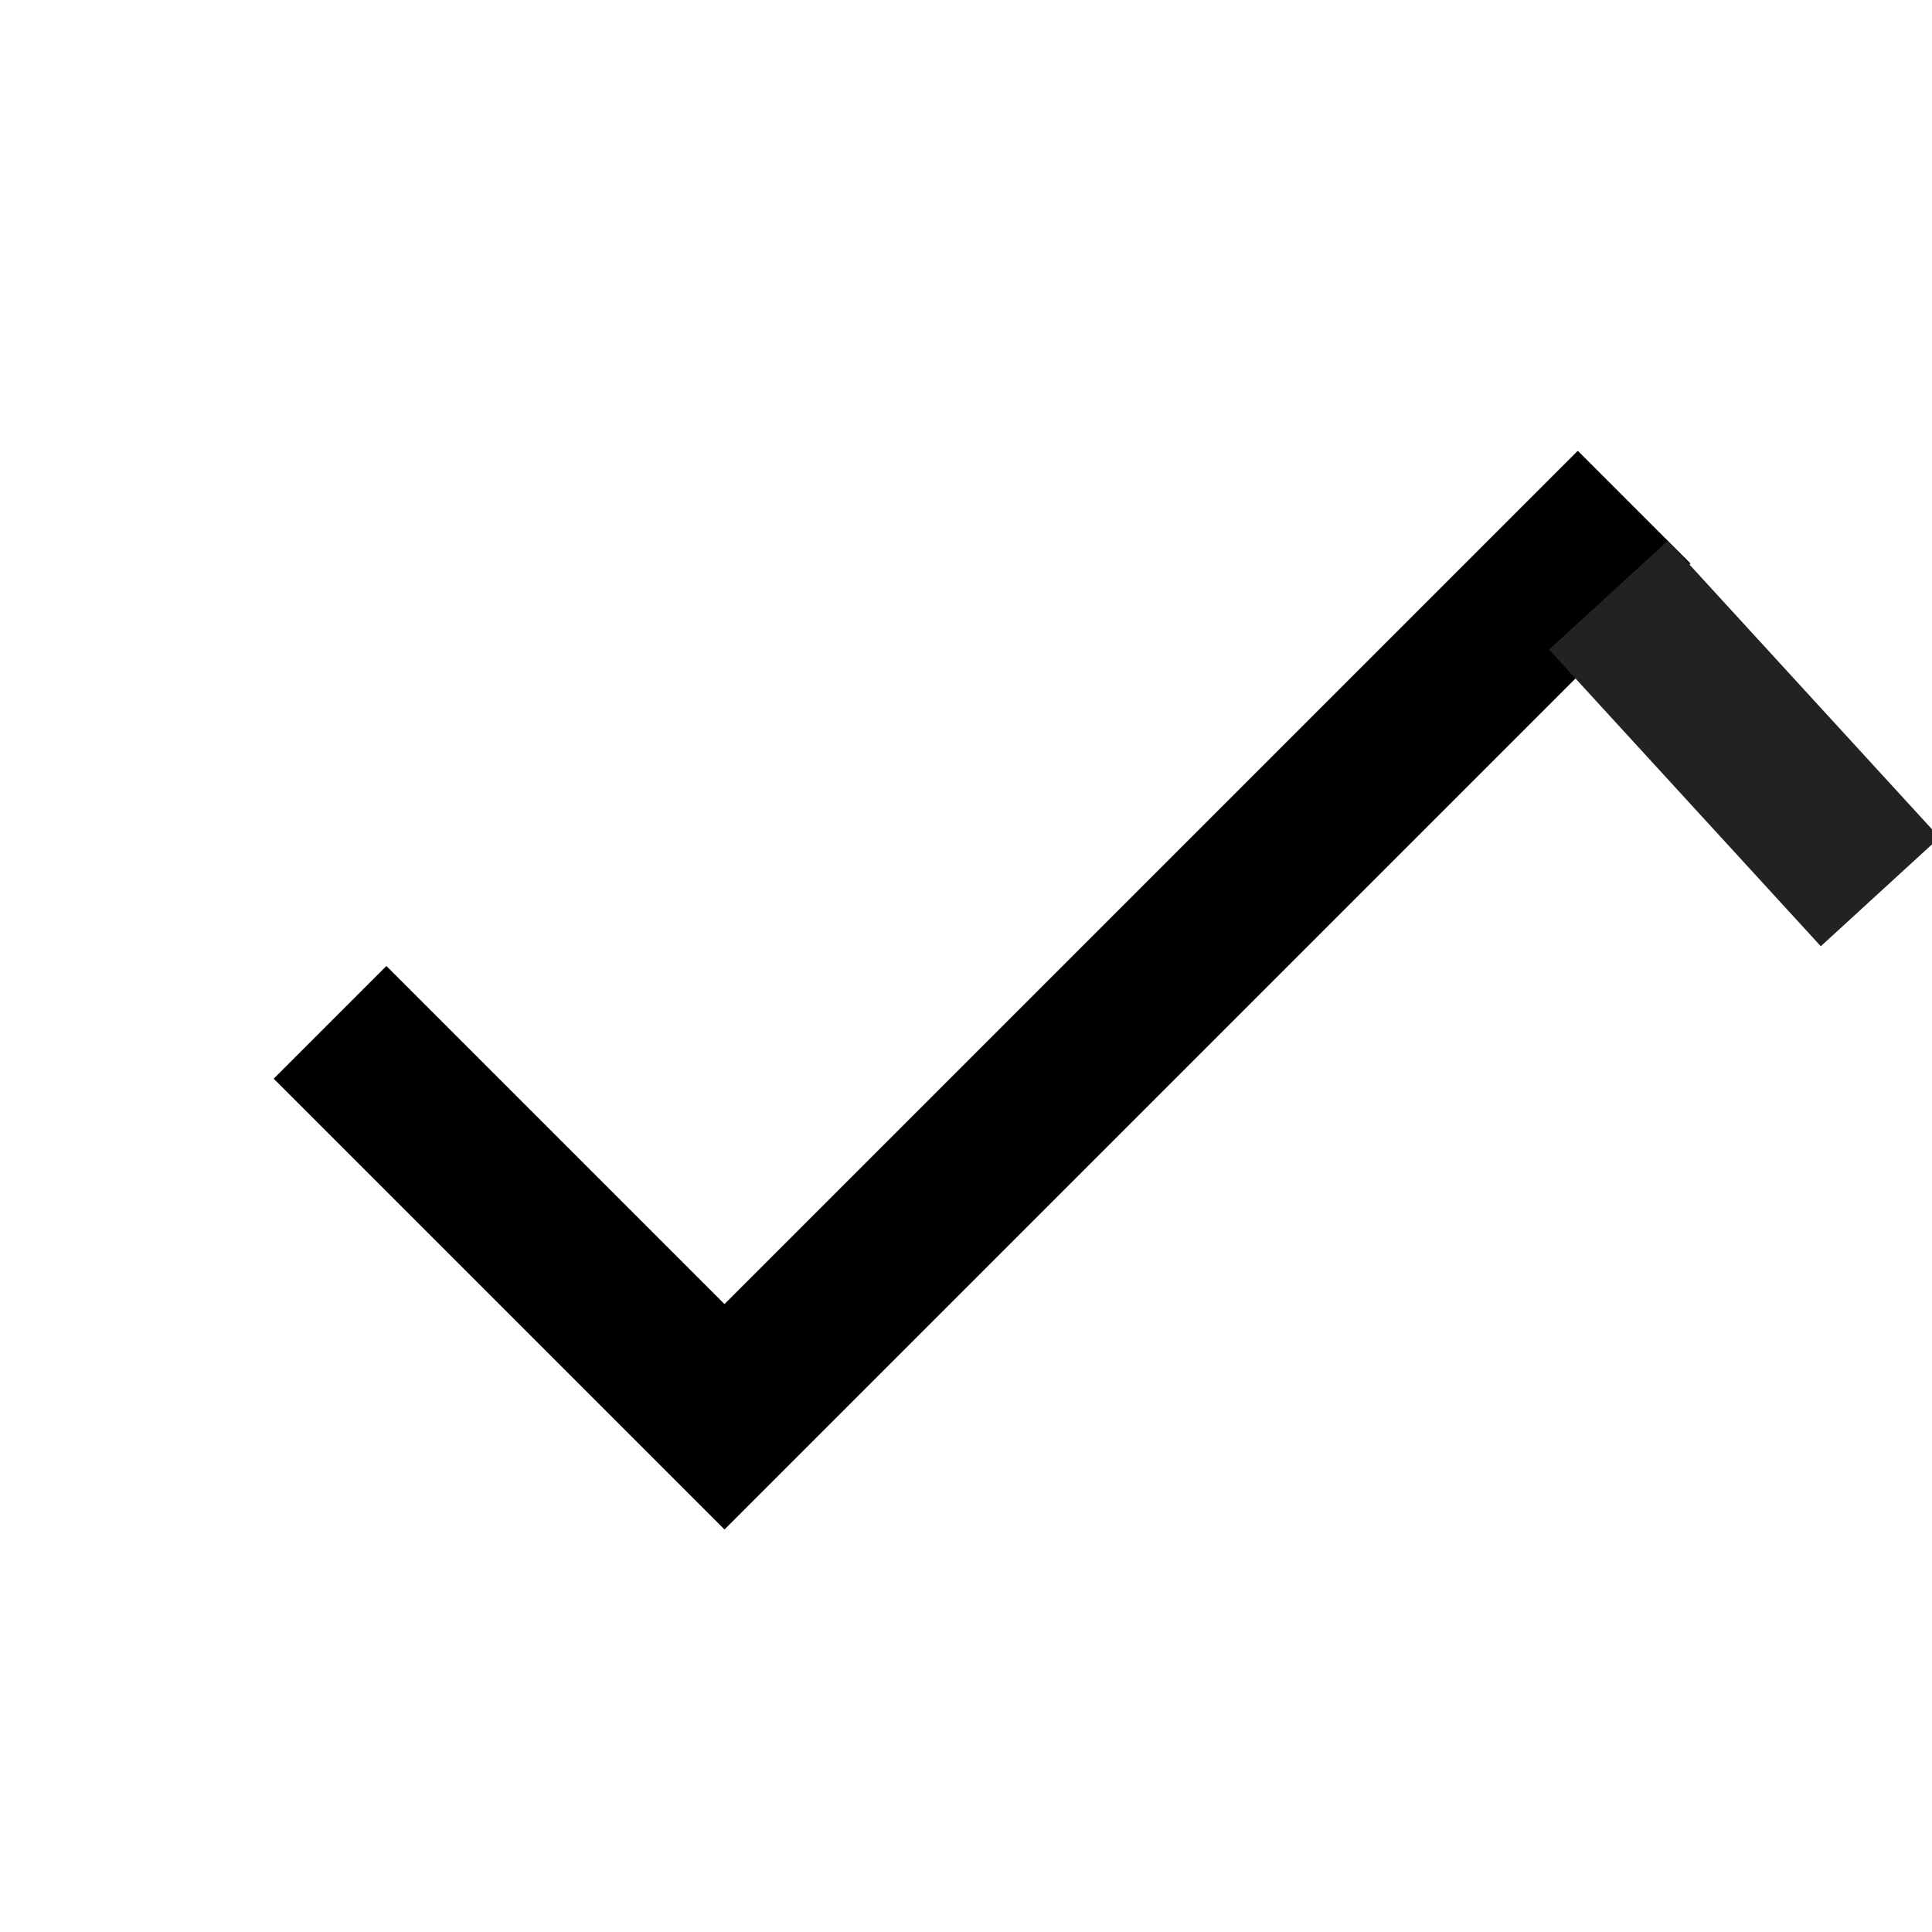
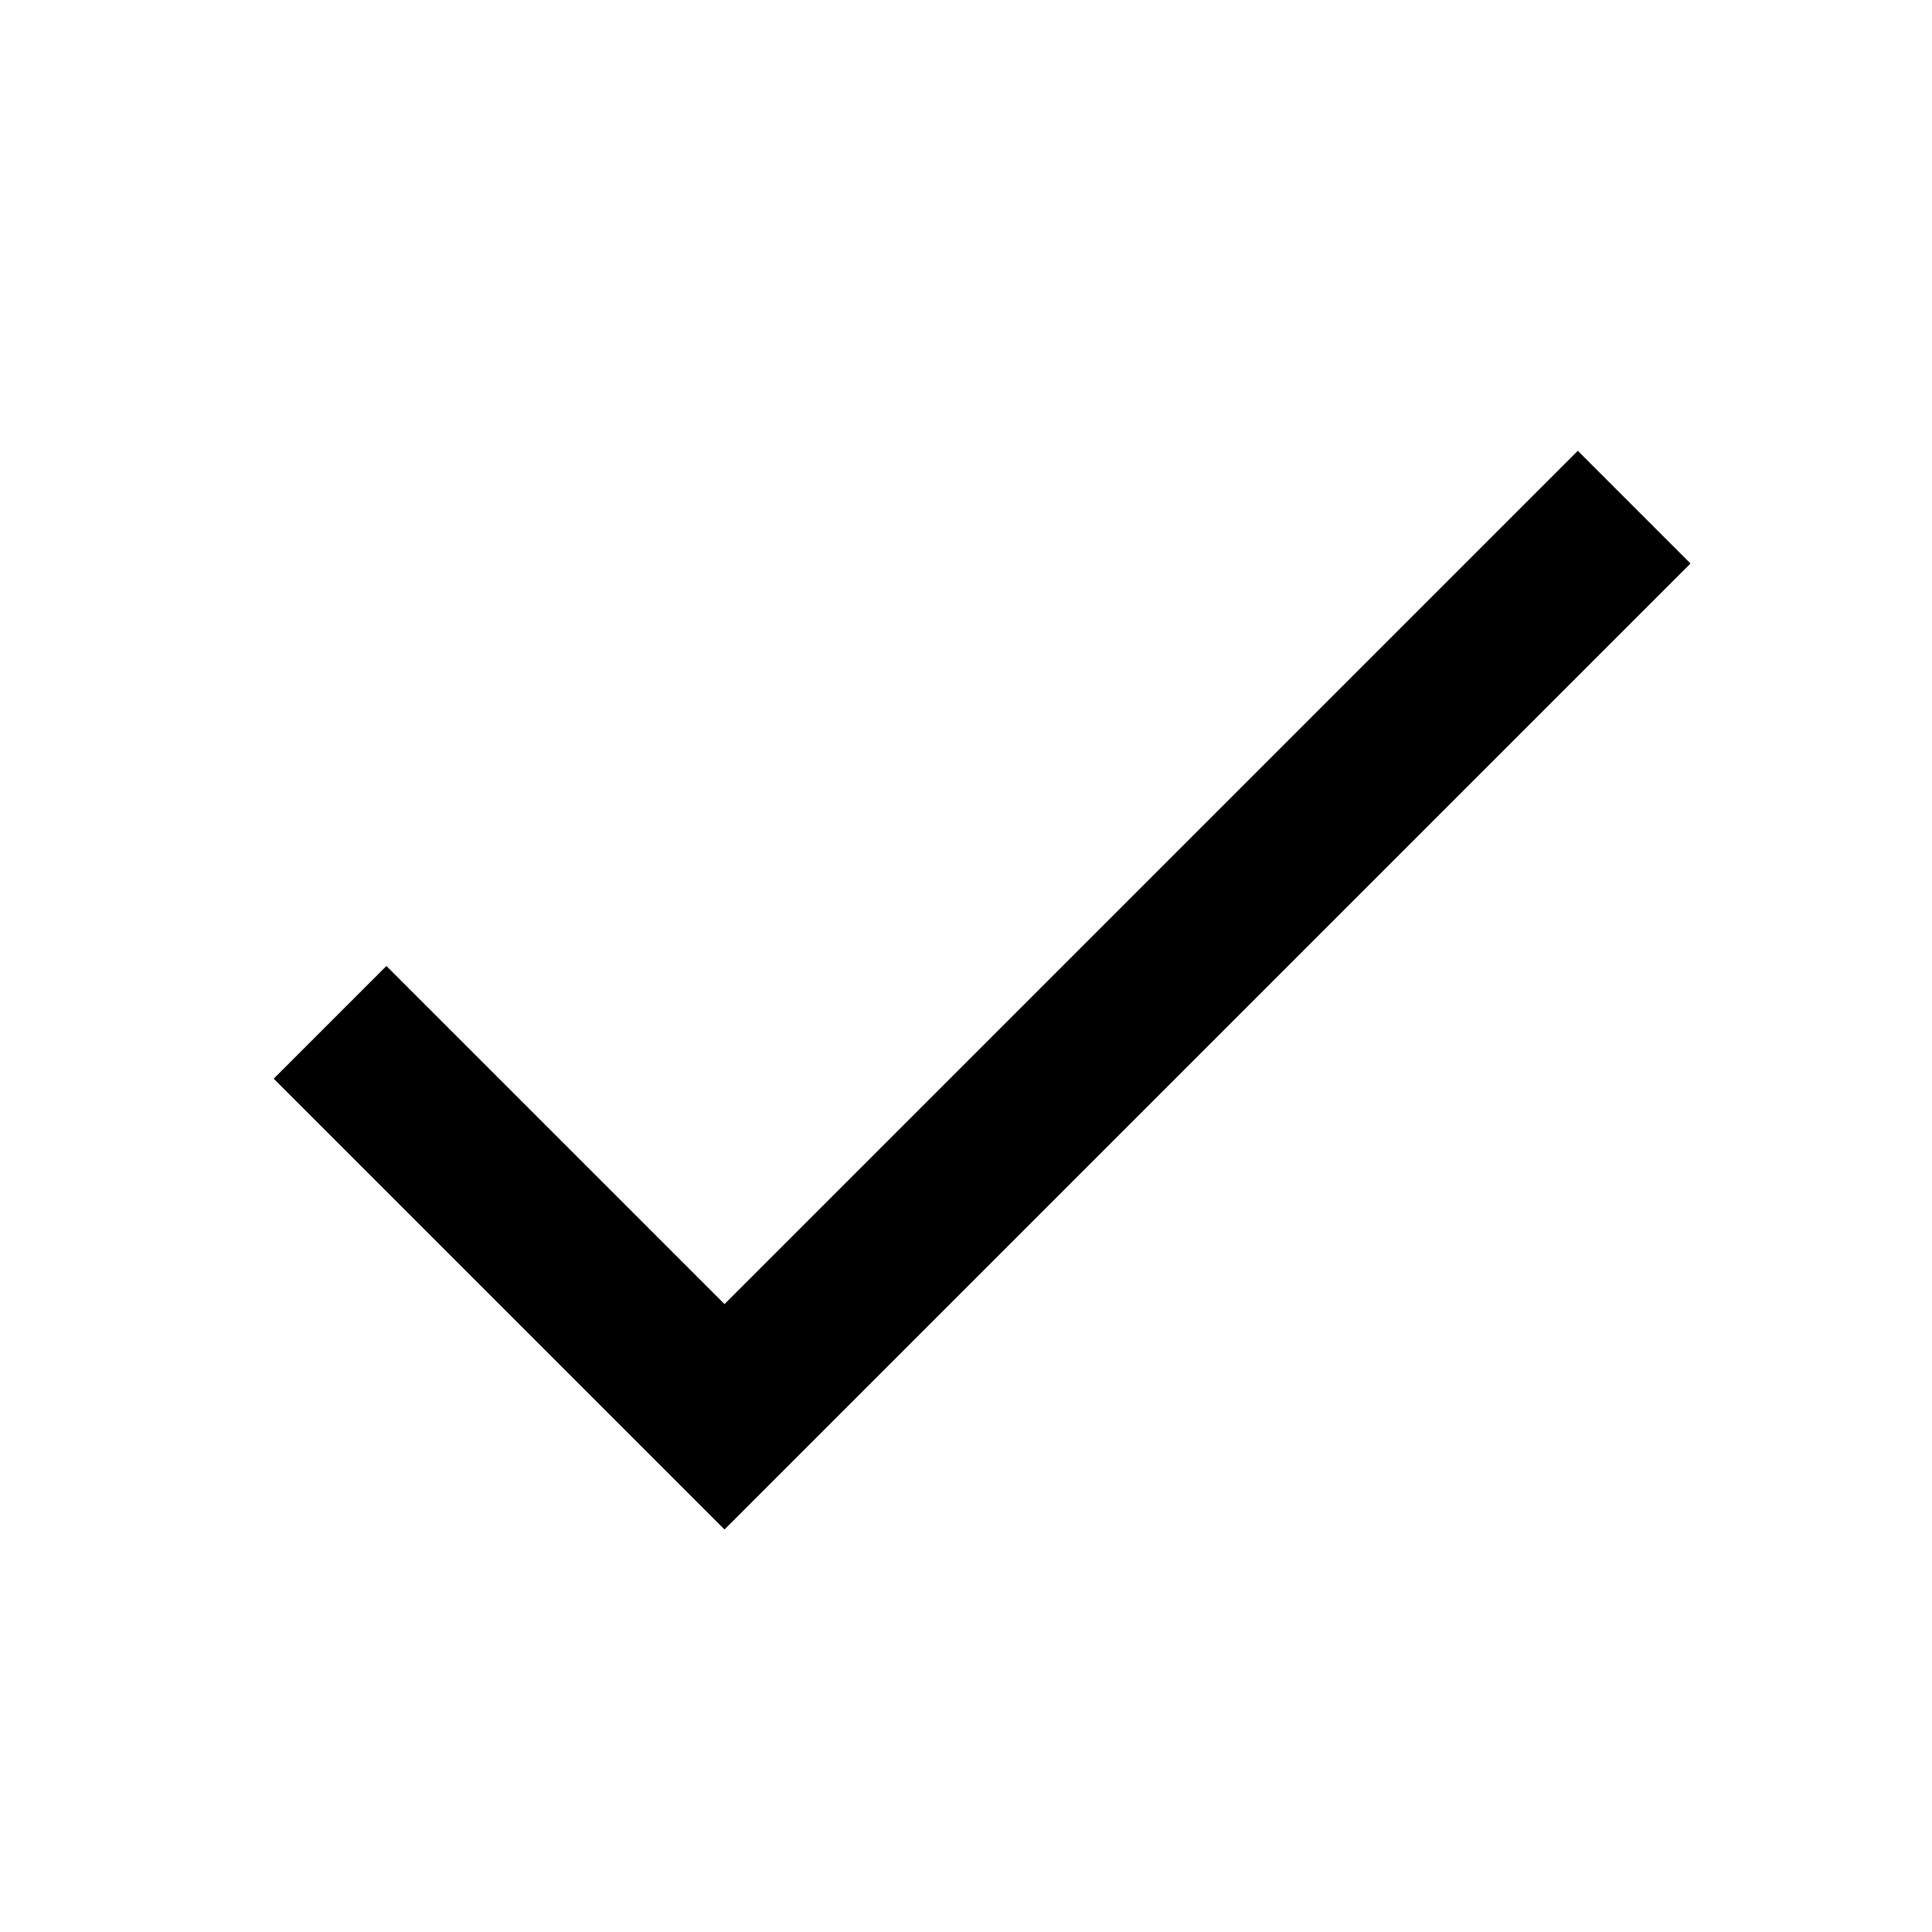
<svg xmlns="http://www.w3.org/2000/svg" width="24" height="24">
  <rect id="backgroundrect" width="100%" height="100%" x="0" y="0" fill="none" stroke="none" />
  <g class="currentLayer" style="">
    <path fill="none" d="M0.128,0.384 h24 v24 H0.128 z" id="svg_1" class="" transform="" />
    <path d="M9 16.2L4.8 12l-1.4 1.4L9 19 21 7l-1.4-1.4L9 16.2z" id="svg_2" />
-     <path fill="#4a90d6" fill-opacity="1" stroke="#222222" stroke-opacity="1" stroke-width="2" stroke-dasharray="none" stroke-linejoin="round" stroke-linecap="butt" stroke-dashoffset="" fill-rule="nonzero" opacity="1" marker-start="" marker-mid="" marker-end="" d="M19.98,7.394 L23.356,11.079 " id="svg_3" class="" transform="" />
+     <path fill="#4a90d6" fill-opacity="1" stroke="inherit" stroke-opacity="1" stroke-width="2" stroke-dasharray="none" stroke-linejoin="round" stroke-linecap="butt" stroke-dashoffset="" fill-rule="nonzero" opacity="1" marker-start="" marker-mid="" marker-end="" d="M19.98,7.394 L23.356,11.079 " id="svg_3" class="" transform="" />
  </g>
</svg>
